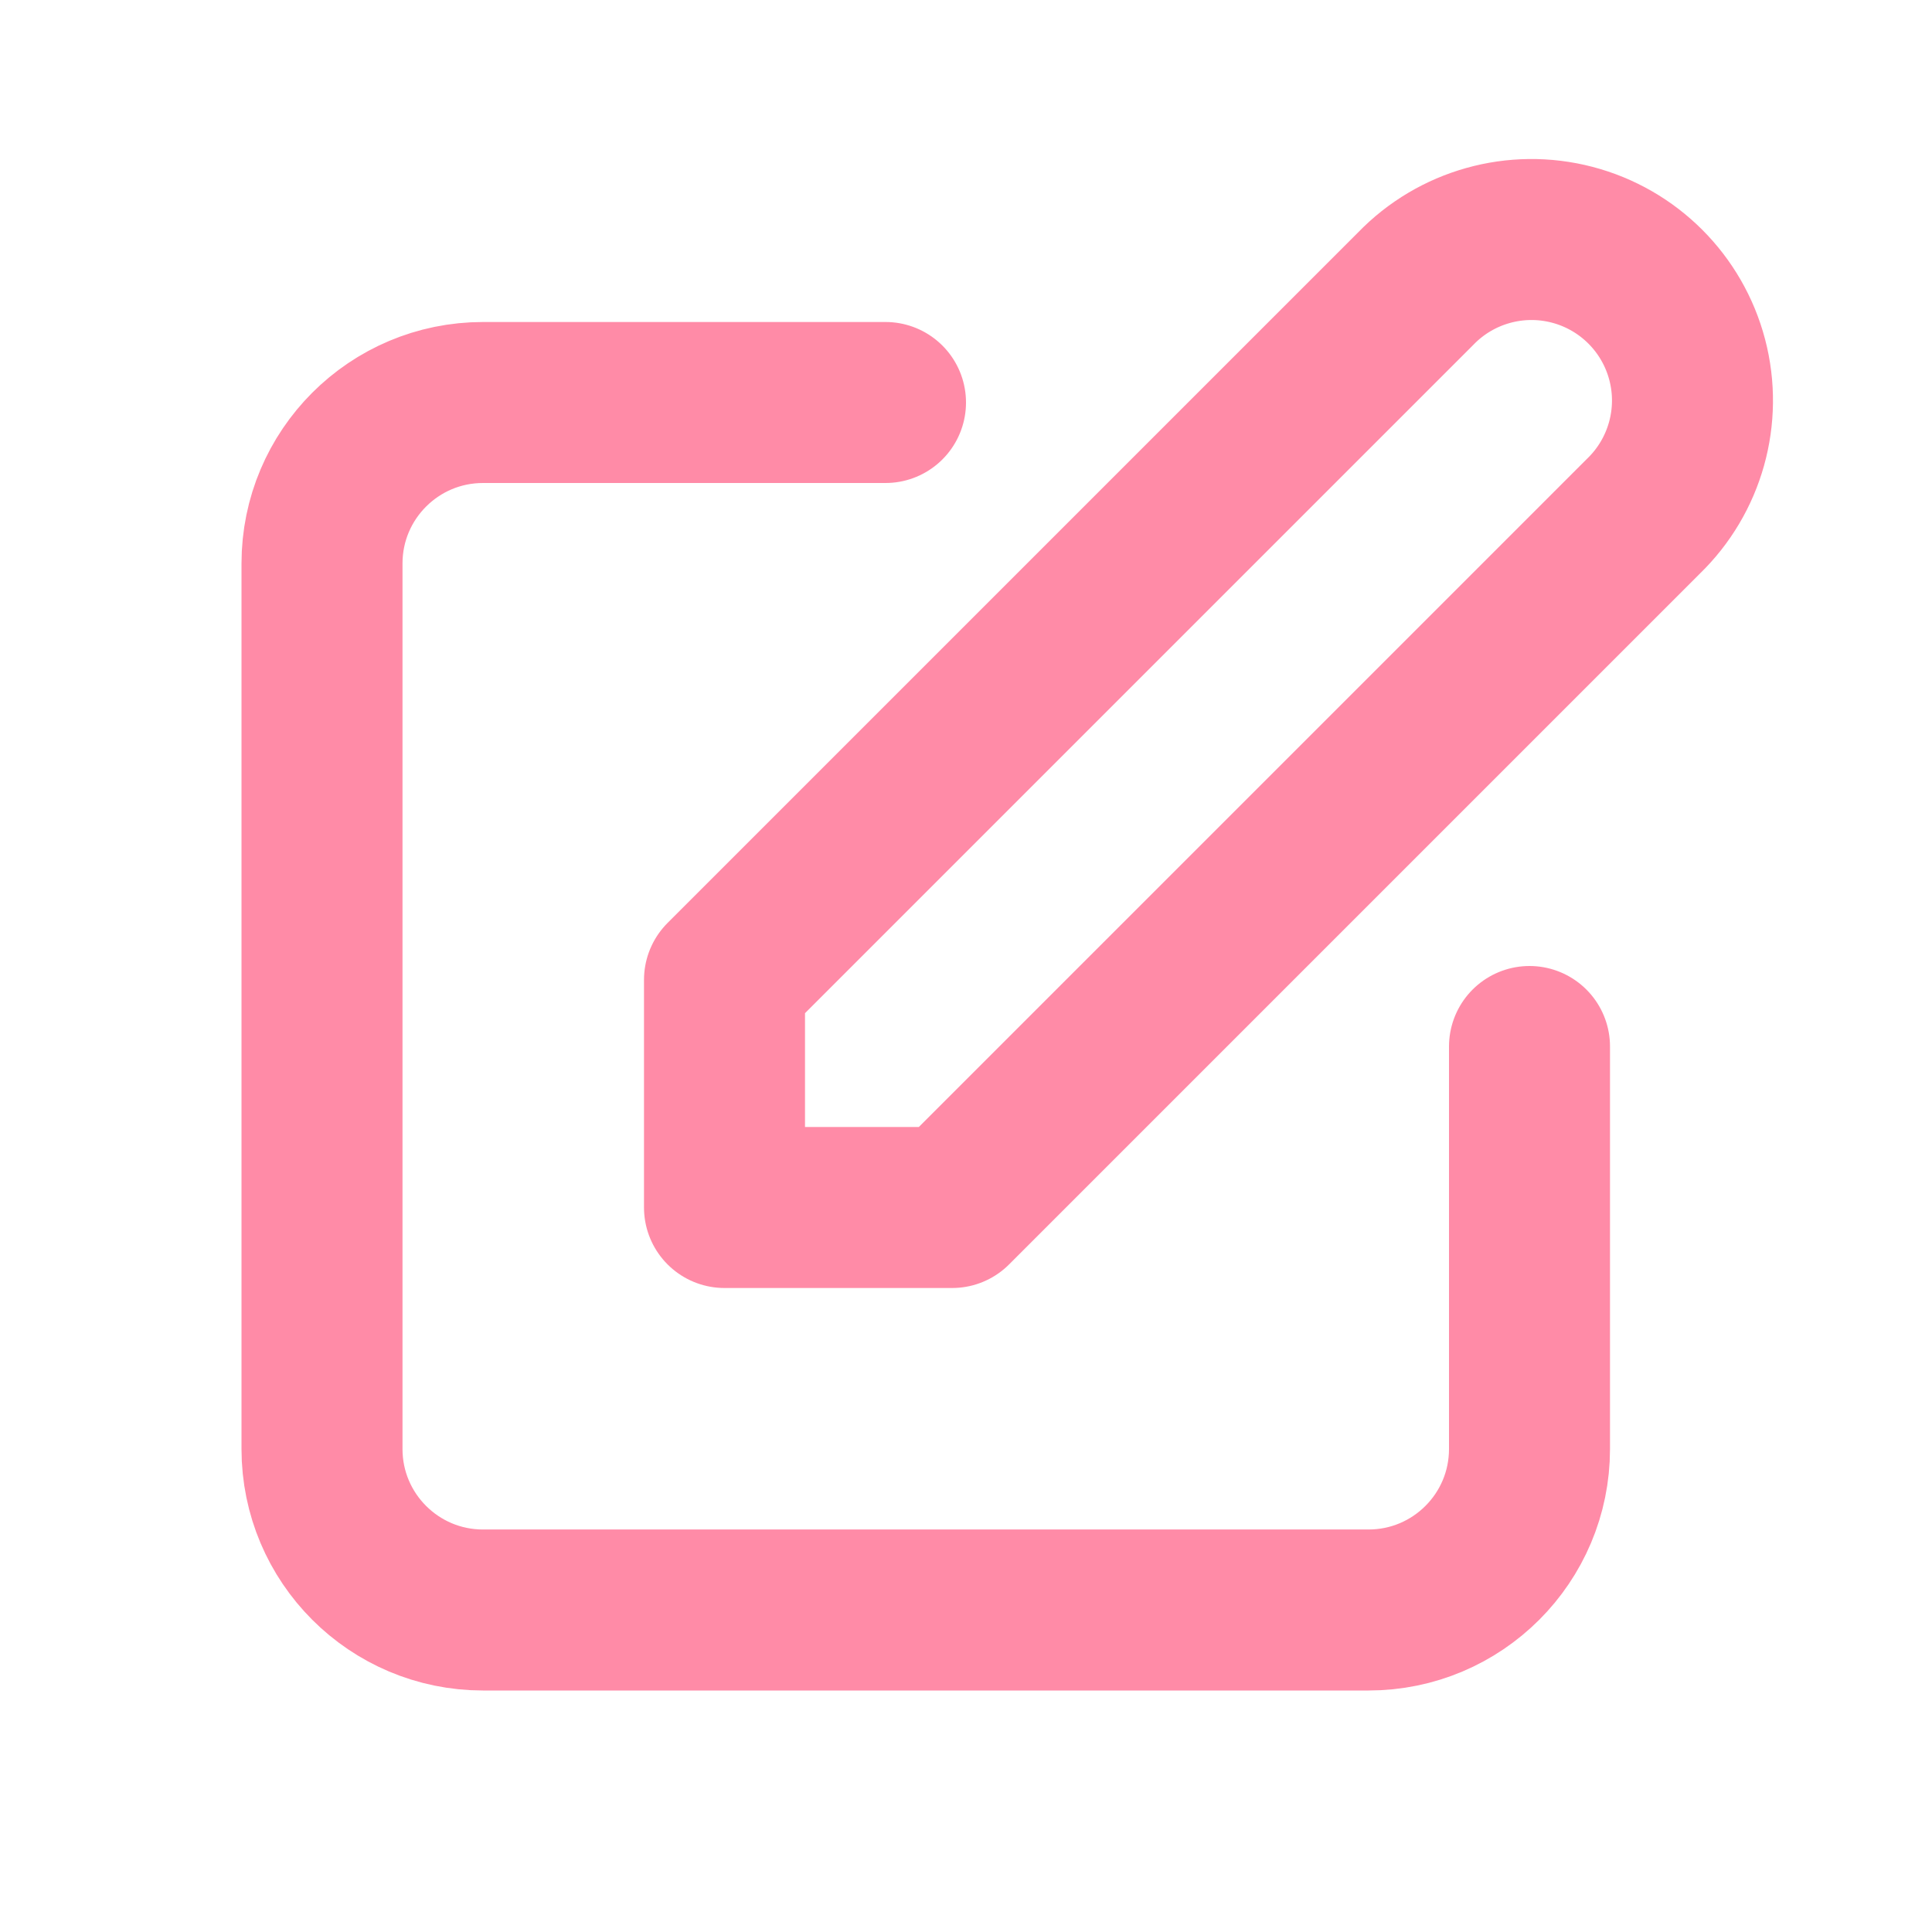
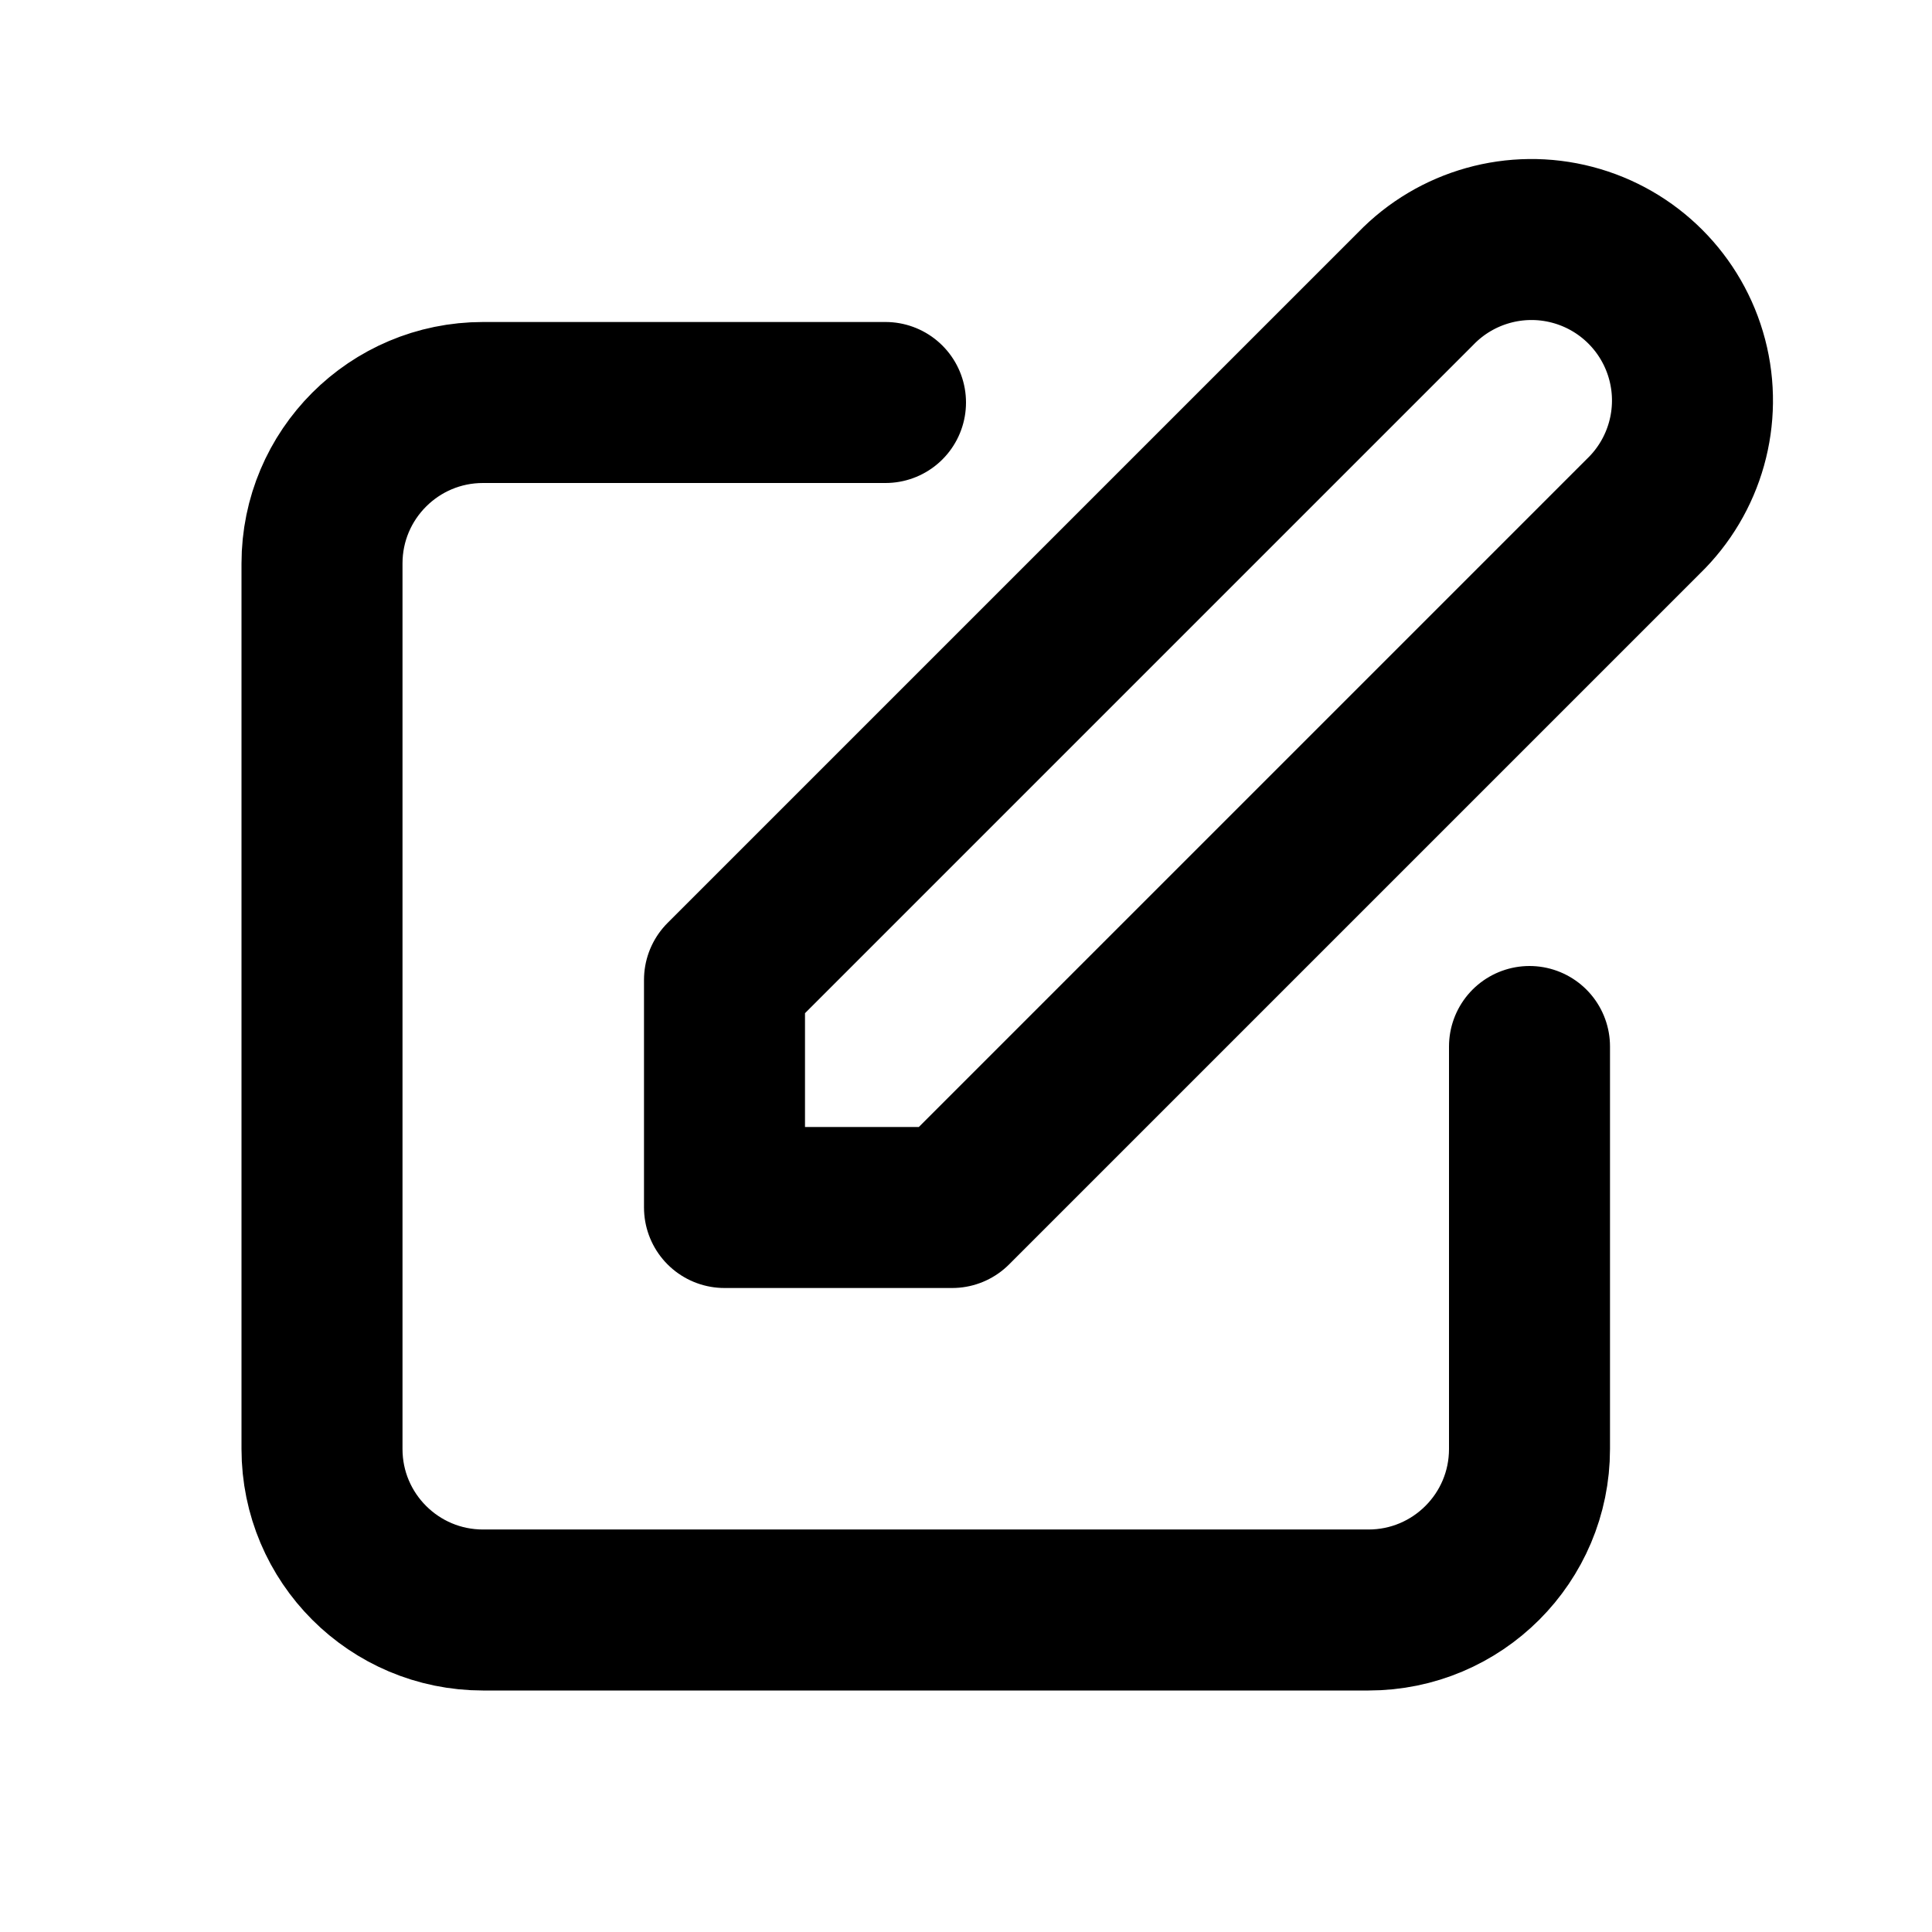
- <svg xmlns="http://www.w3.org/2000/svg" class="w-6 h-6" fill="none" stroke="#ff8ba7" viewBox="0 0 24 24">
-   <path stroke-linecap="round" stroke-linejoin="round" stroke-width="2" d="M11 5H6a2 2 0 00-2 2v11a2 2 0 002 2h11a2 2 0 002-2v-5m-1.414-9.414a2 2 0 112.828 2.828L11.828 15H9v-2.828l8.586-8.586z" />
+ <svg xmlns="http://www.w3.org/2000/svg" class="w-6 h-6" fill="black" stroke="black" viewBox="0 0 24 24">
+   <path fill="none" stroke-linecap="round" stroke-linejoin="round" stroke-width="2" d="M11 5H6a2 2 0 00-2 2v11a2 2 0 002 2h11a2 2 0 002-2v-5m-1.414-9.414a2 2 0 112.828 2.828L11.828 15H9v-2.828l8.586-8.586z" />
</svg>
